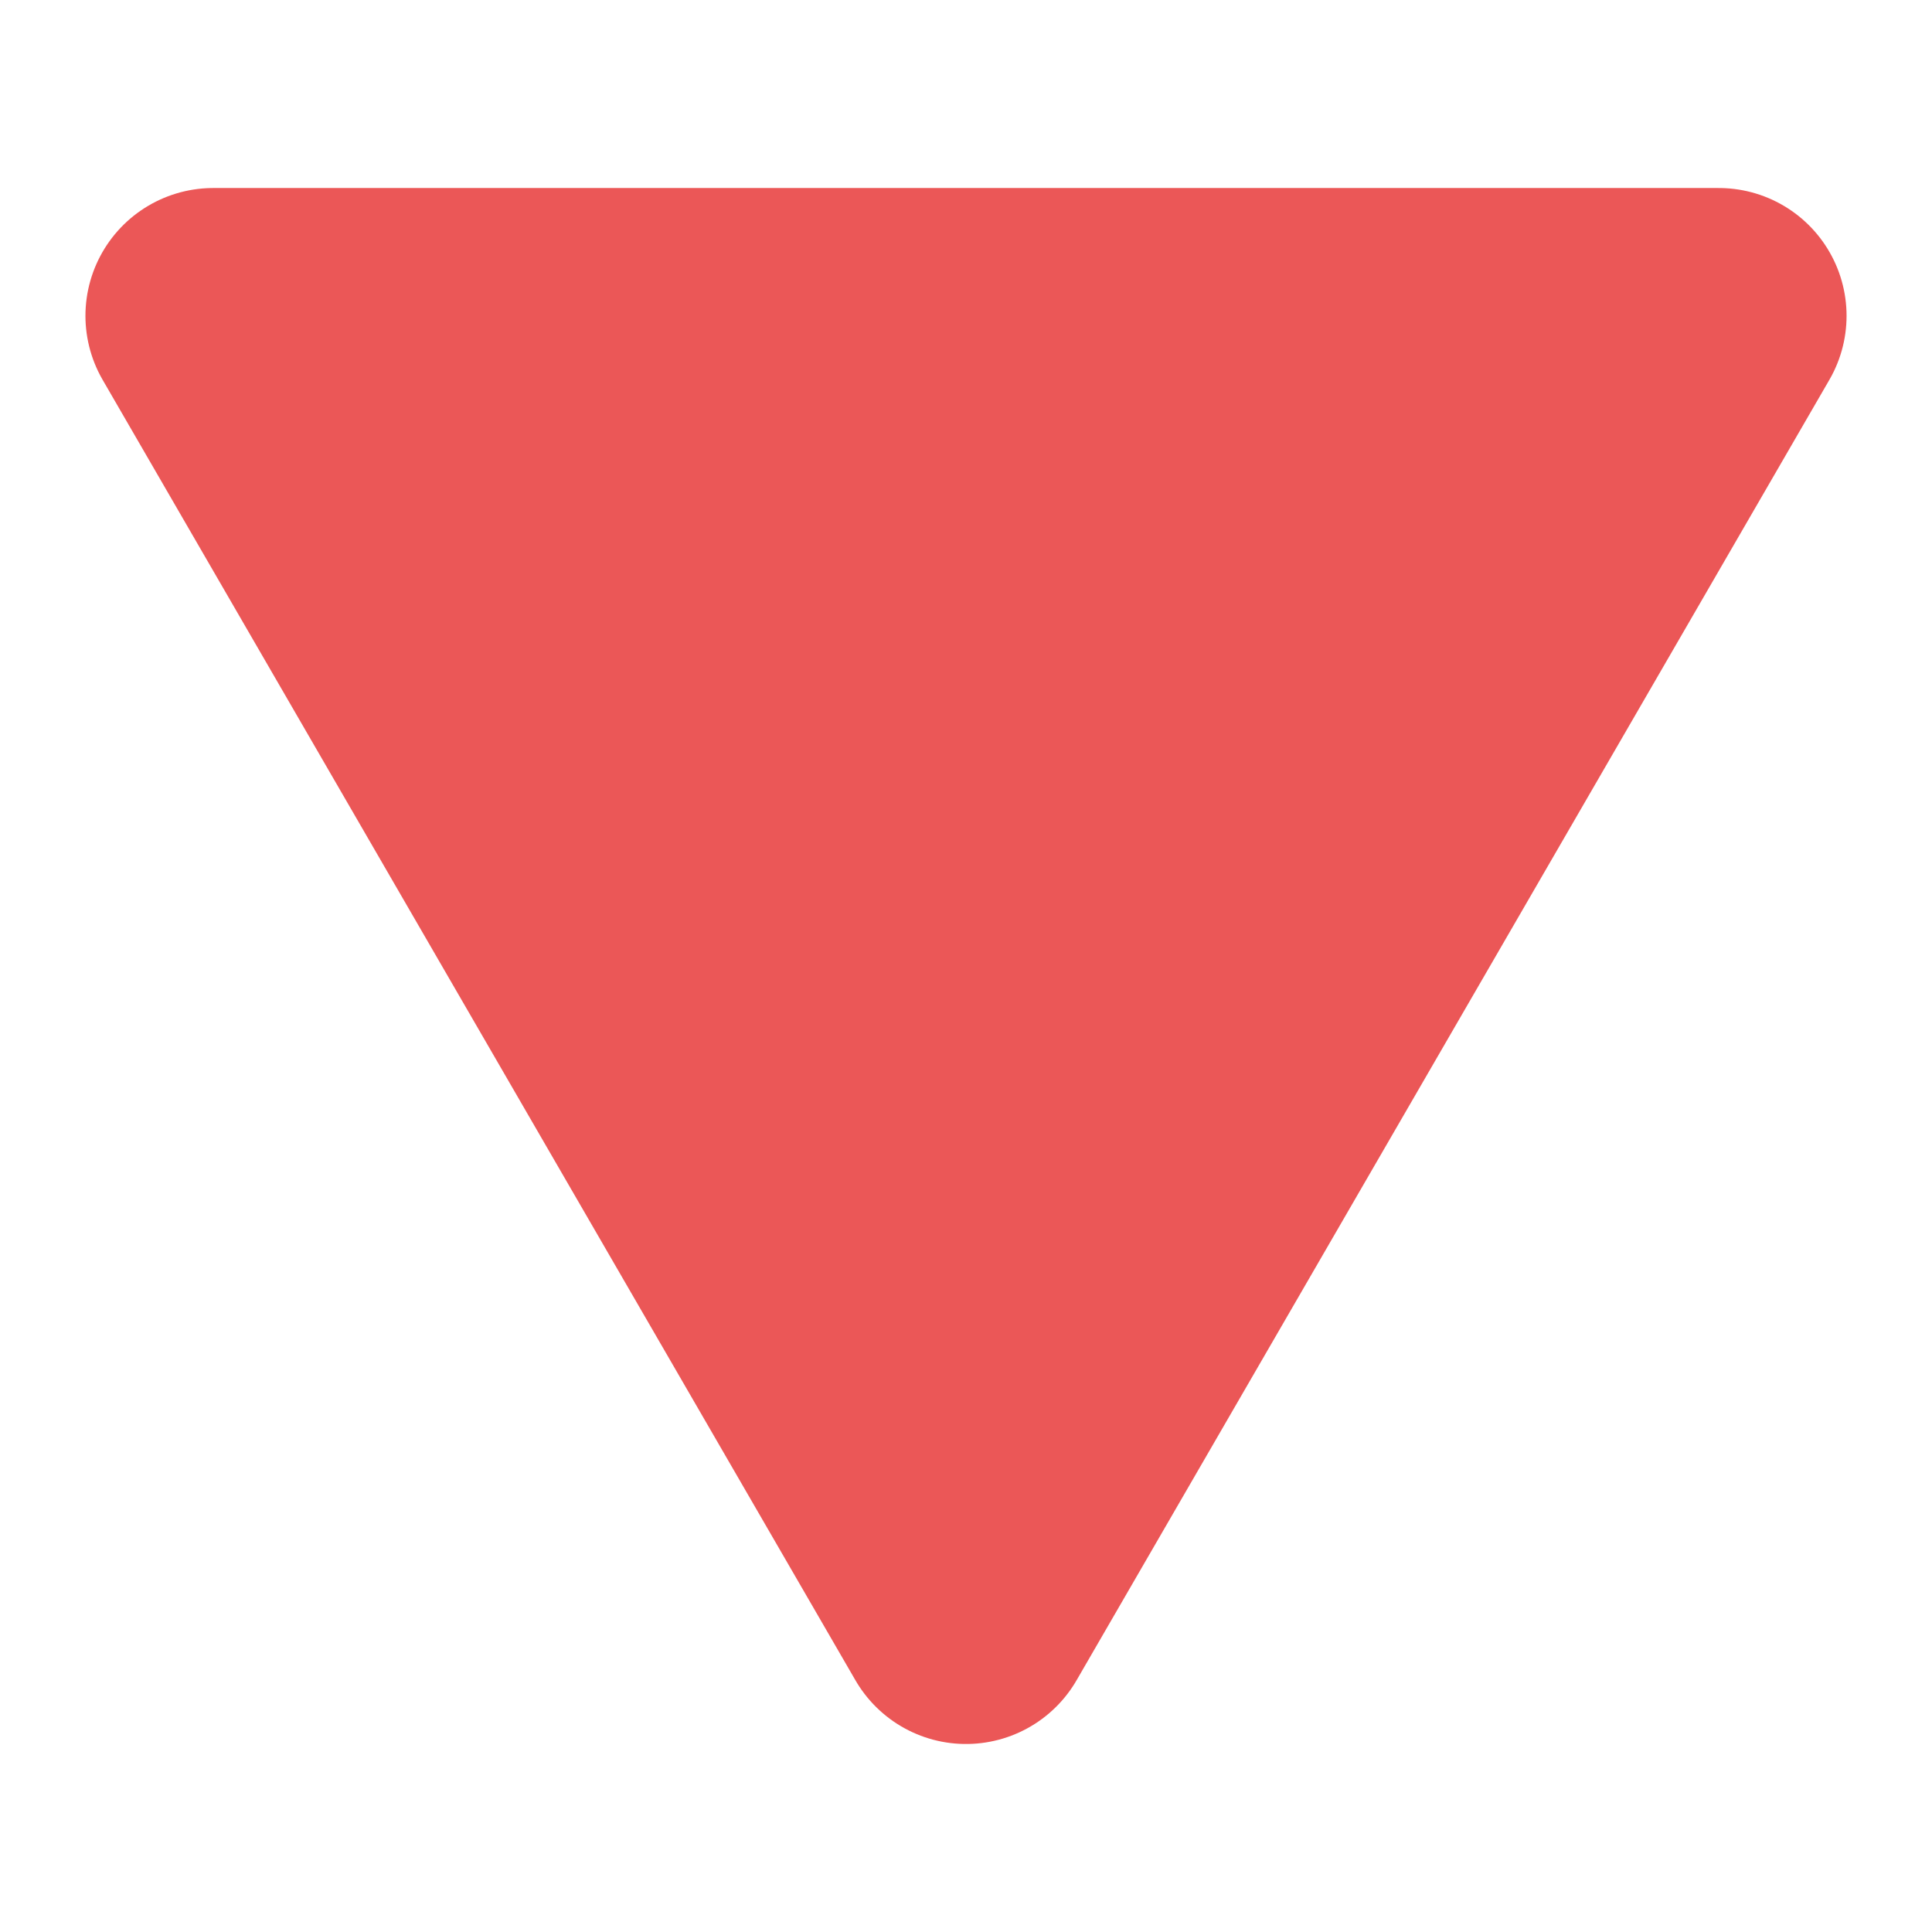
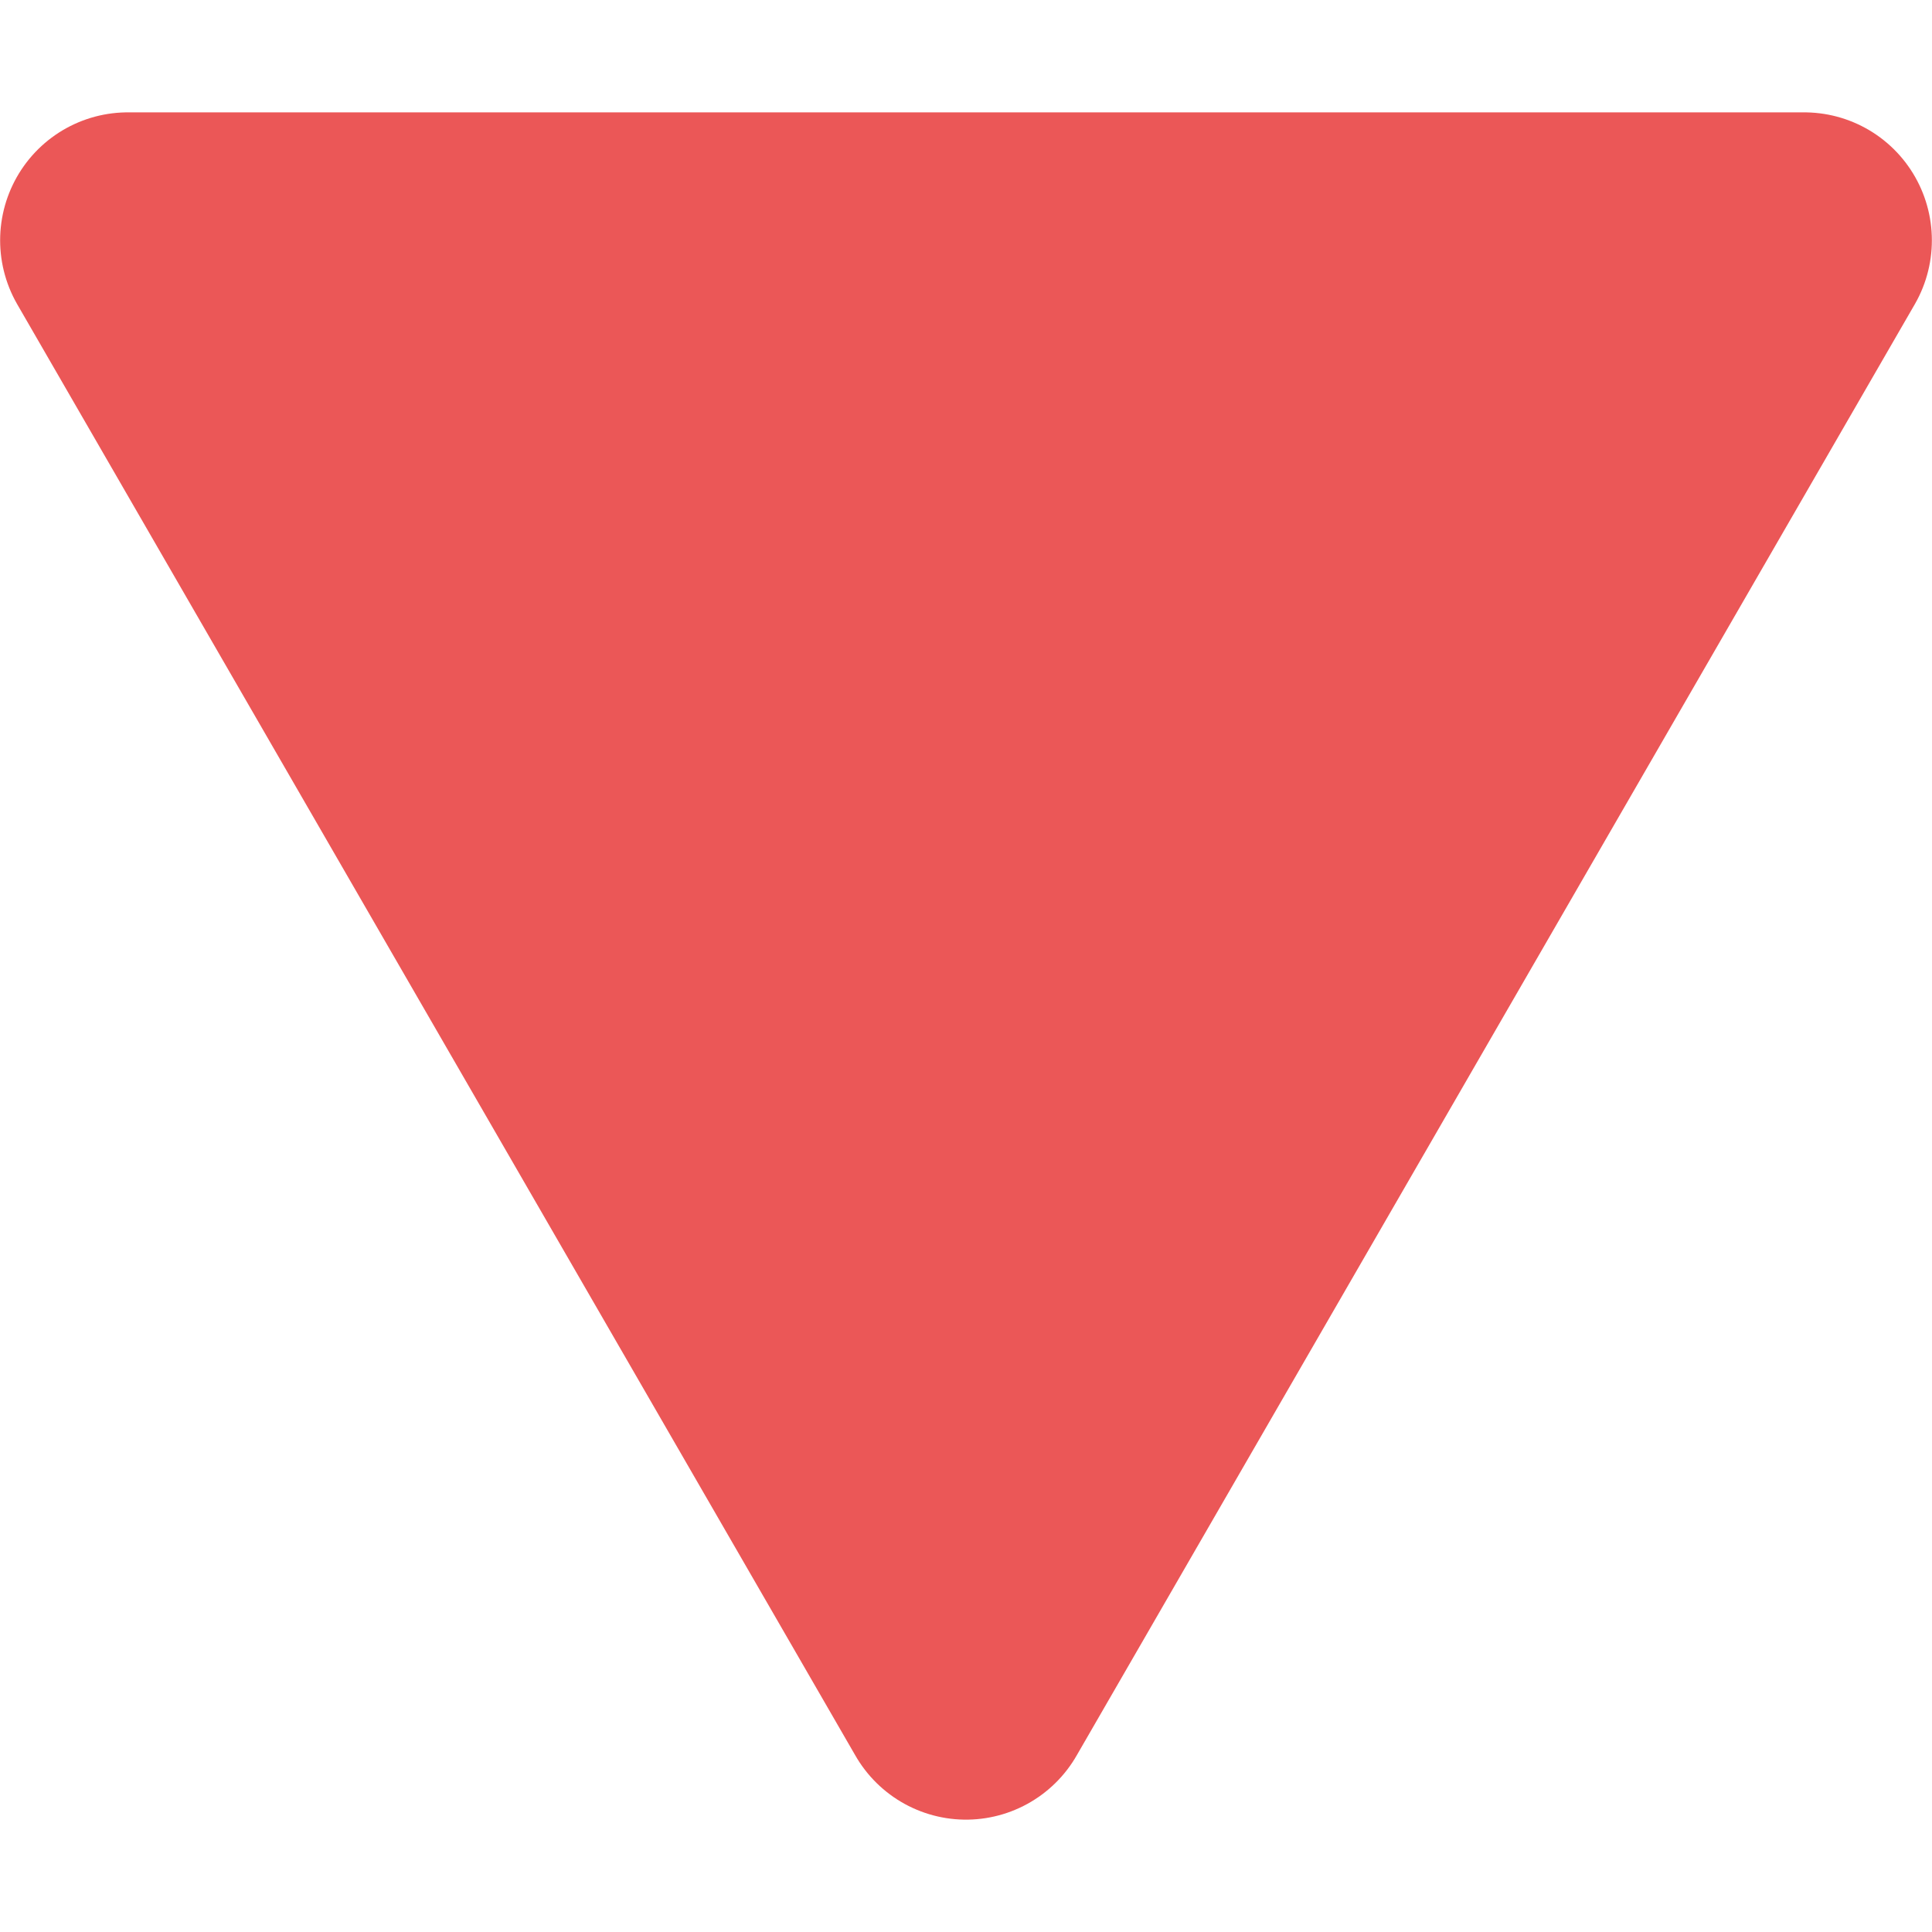
<svg xmlns="http://www.w3.org/2000/svg" id="svg8" version="1.1" viewBox="0 0 100 100" height="100" width="100">
  <defs id="defs2" />
-   <g transform="translate(0,-270.5417)" id="layer1">
-     <path d="M 50,354.196 88.963,286.888 H 11.037 Z" id="path833" style="fill:#eb5757;fill-opacity:1;stroke:#eb5757;stroke-width:13.229;stroke-linecap:round;stroke-linejoin:round;stroke-miterlimit:4;stroke-dasharray:none;stroke-opacity:1" />
+   <g transform="matrix(1.113523,0,0,1.116122,-5.67616,-307.7637)" id="layer1" style="stroke-width:0.897">
+     <path d="M 50,354.196 88.963,286.888 H 11.037 Z" id="path833" style="fill:#eb5757;fill-opacity:1;stroke:#eb5757;stroke-width:11.867;stroke-linecap:round;stroke-linejoin:round;stroke-miterlimit:4;stroke-dasharray:none;stroke-opacity:1" />
  </g>
</svg>
